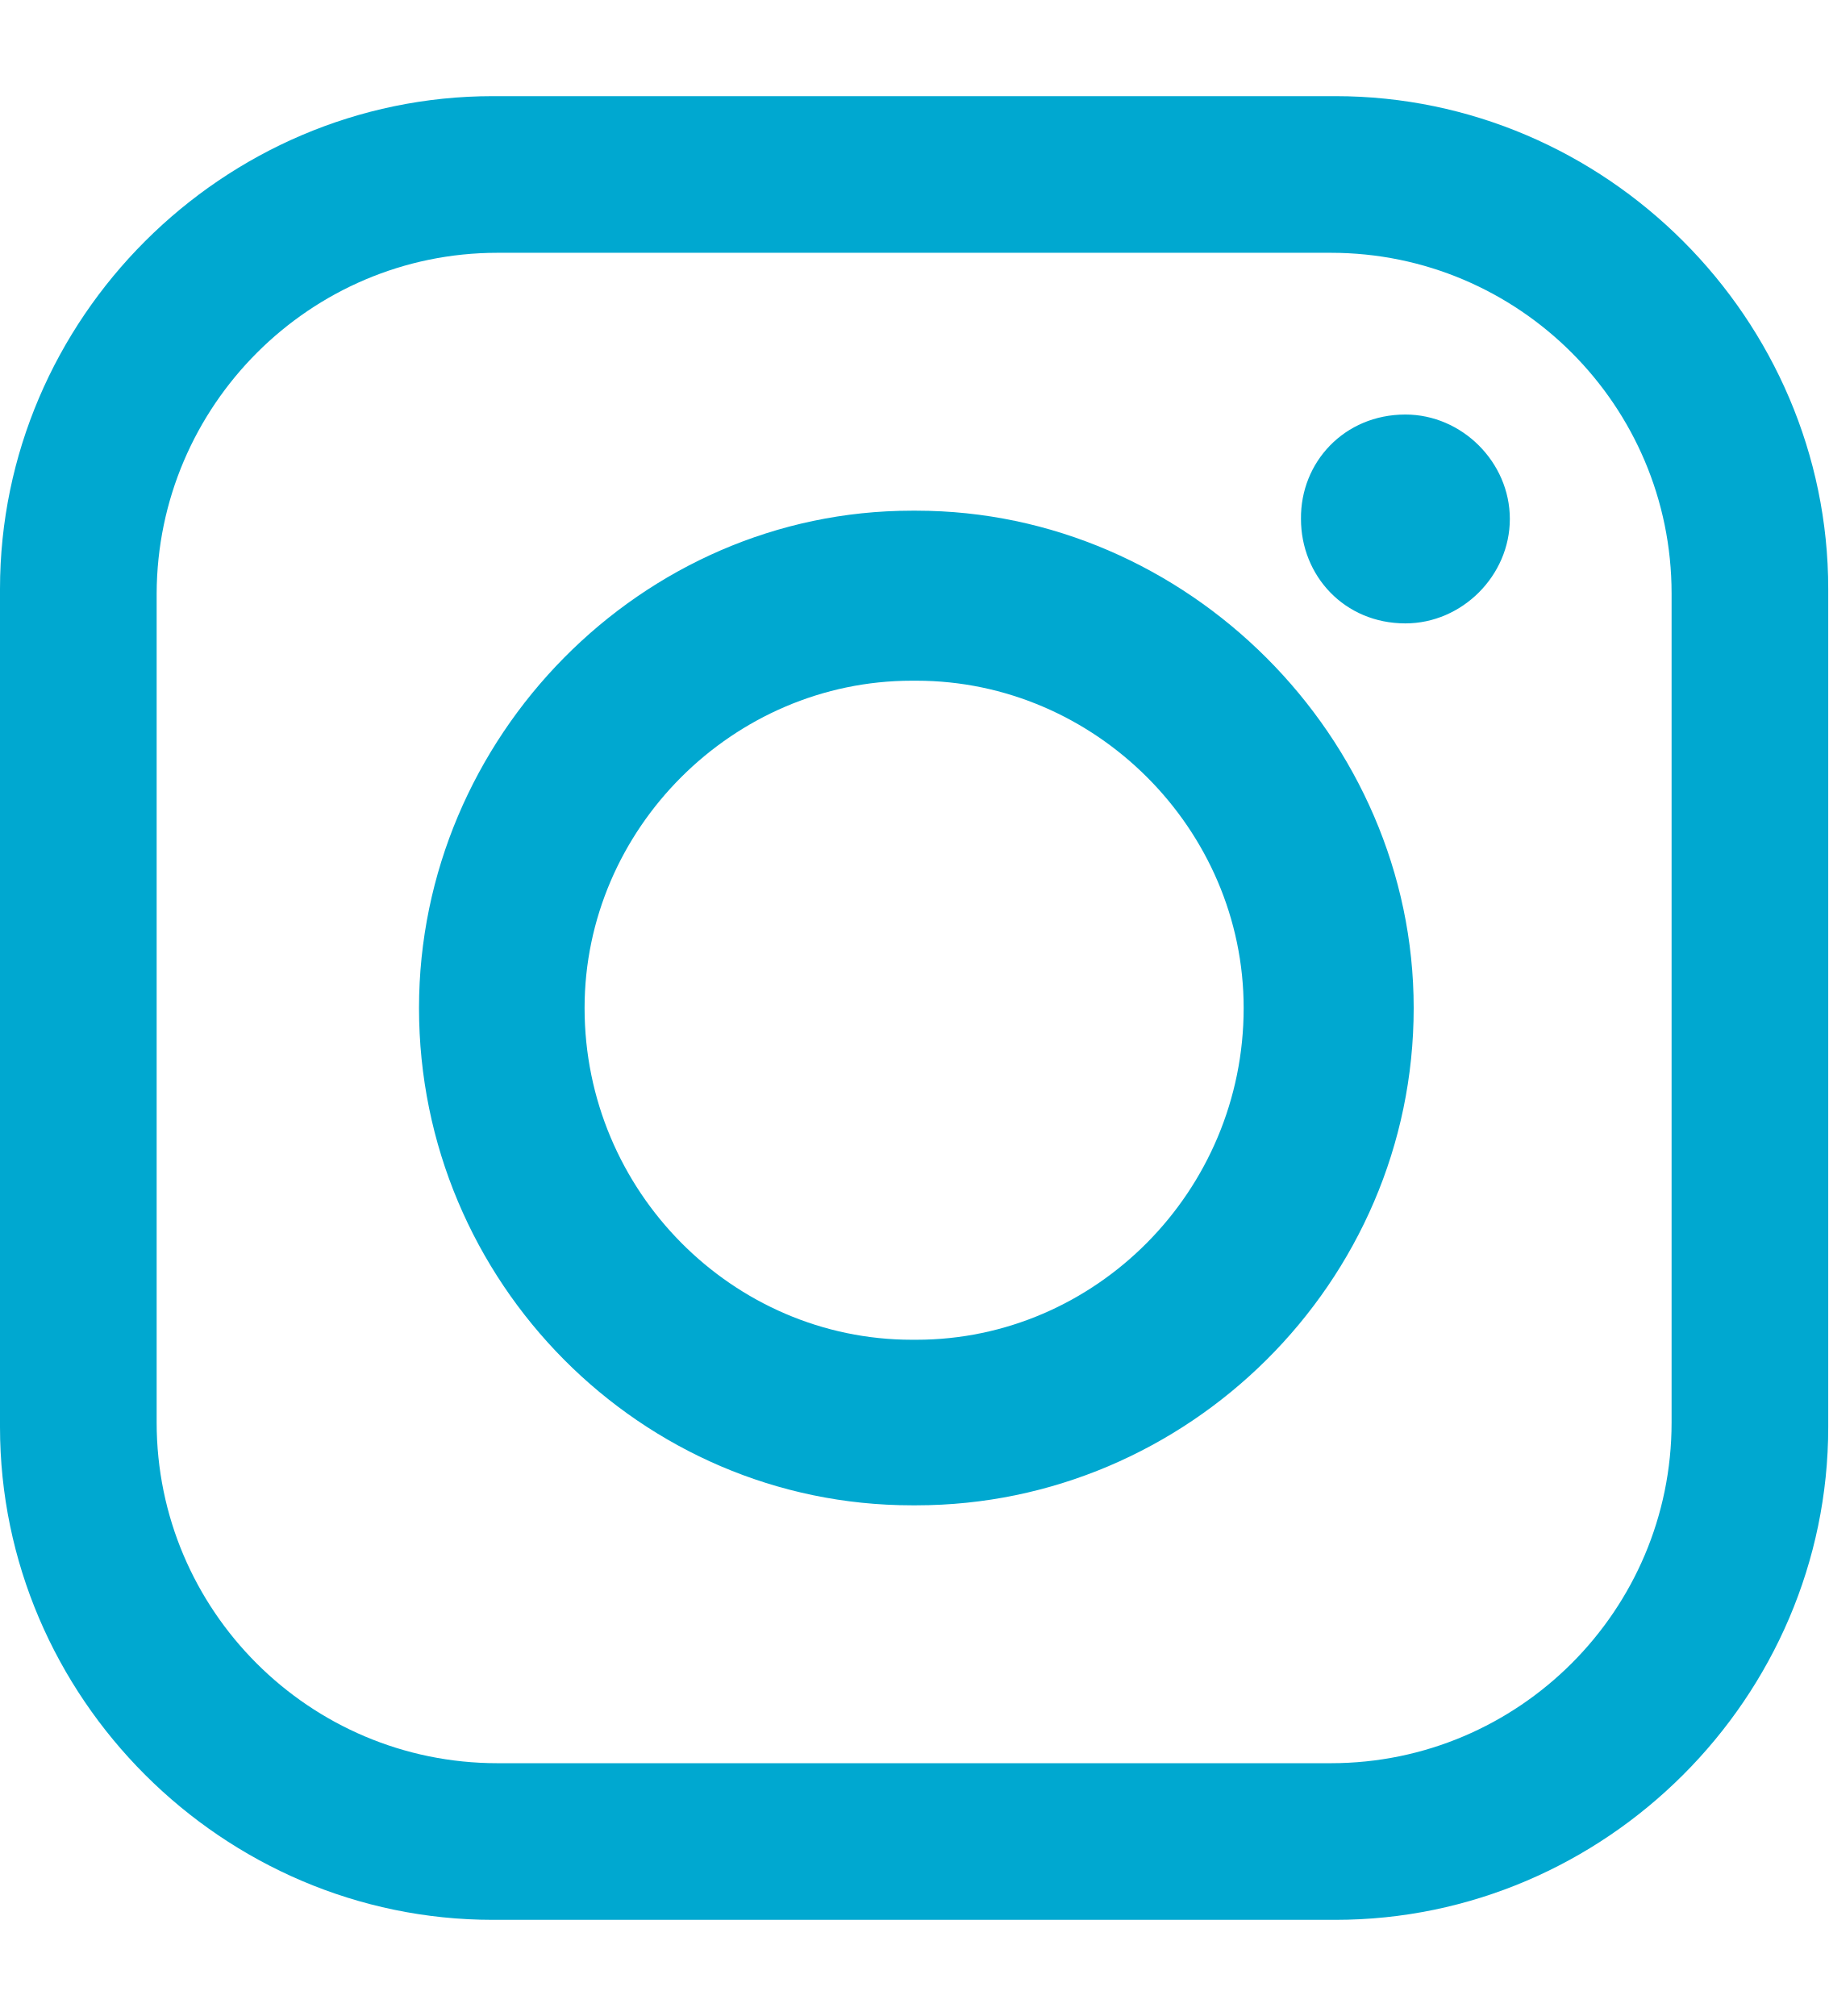
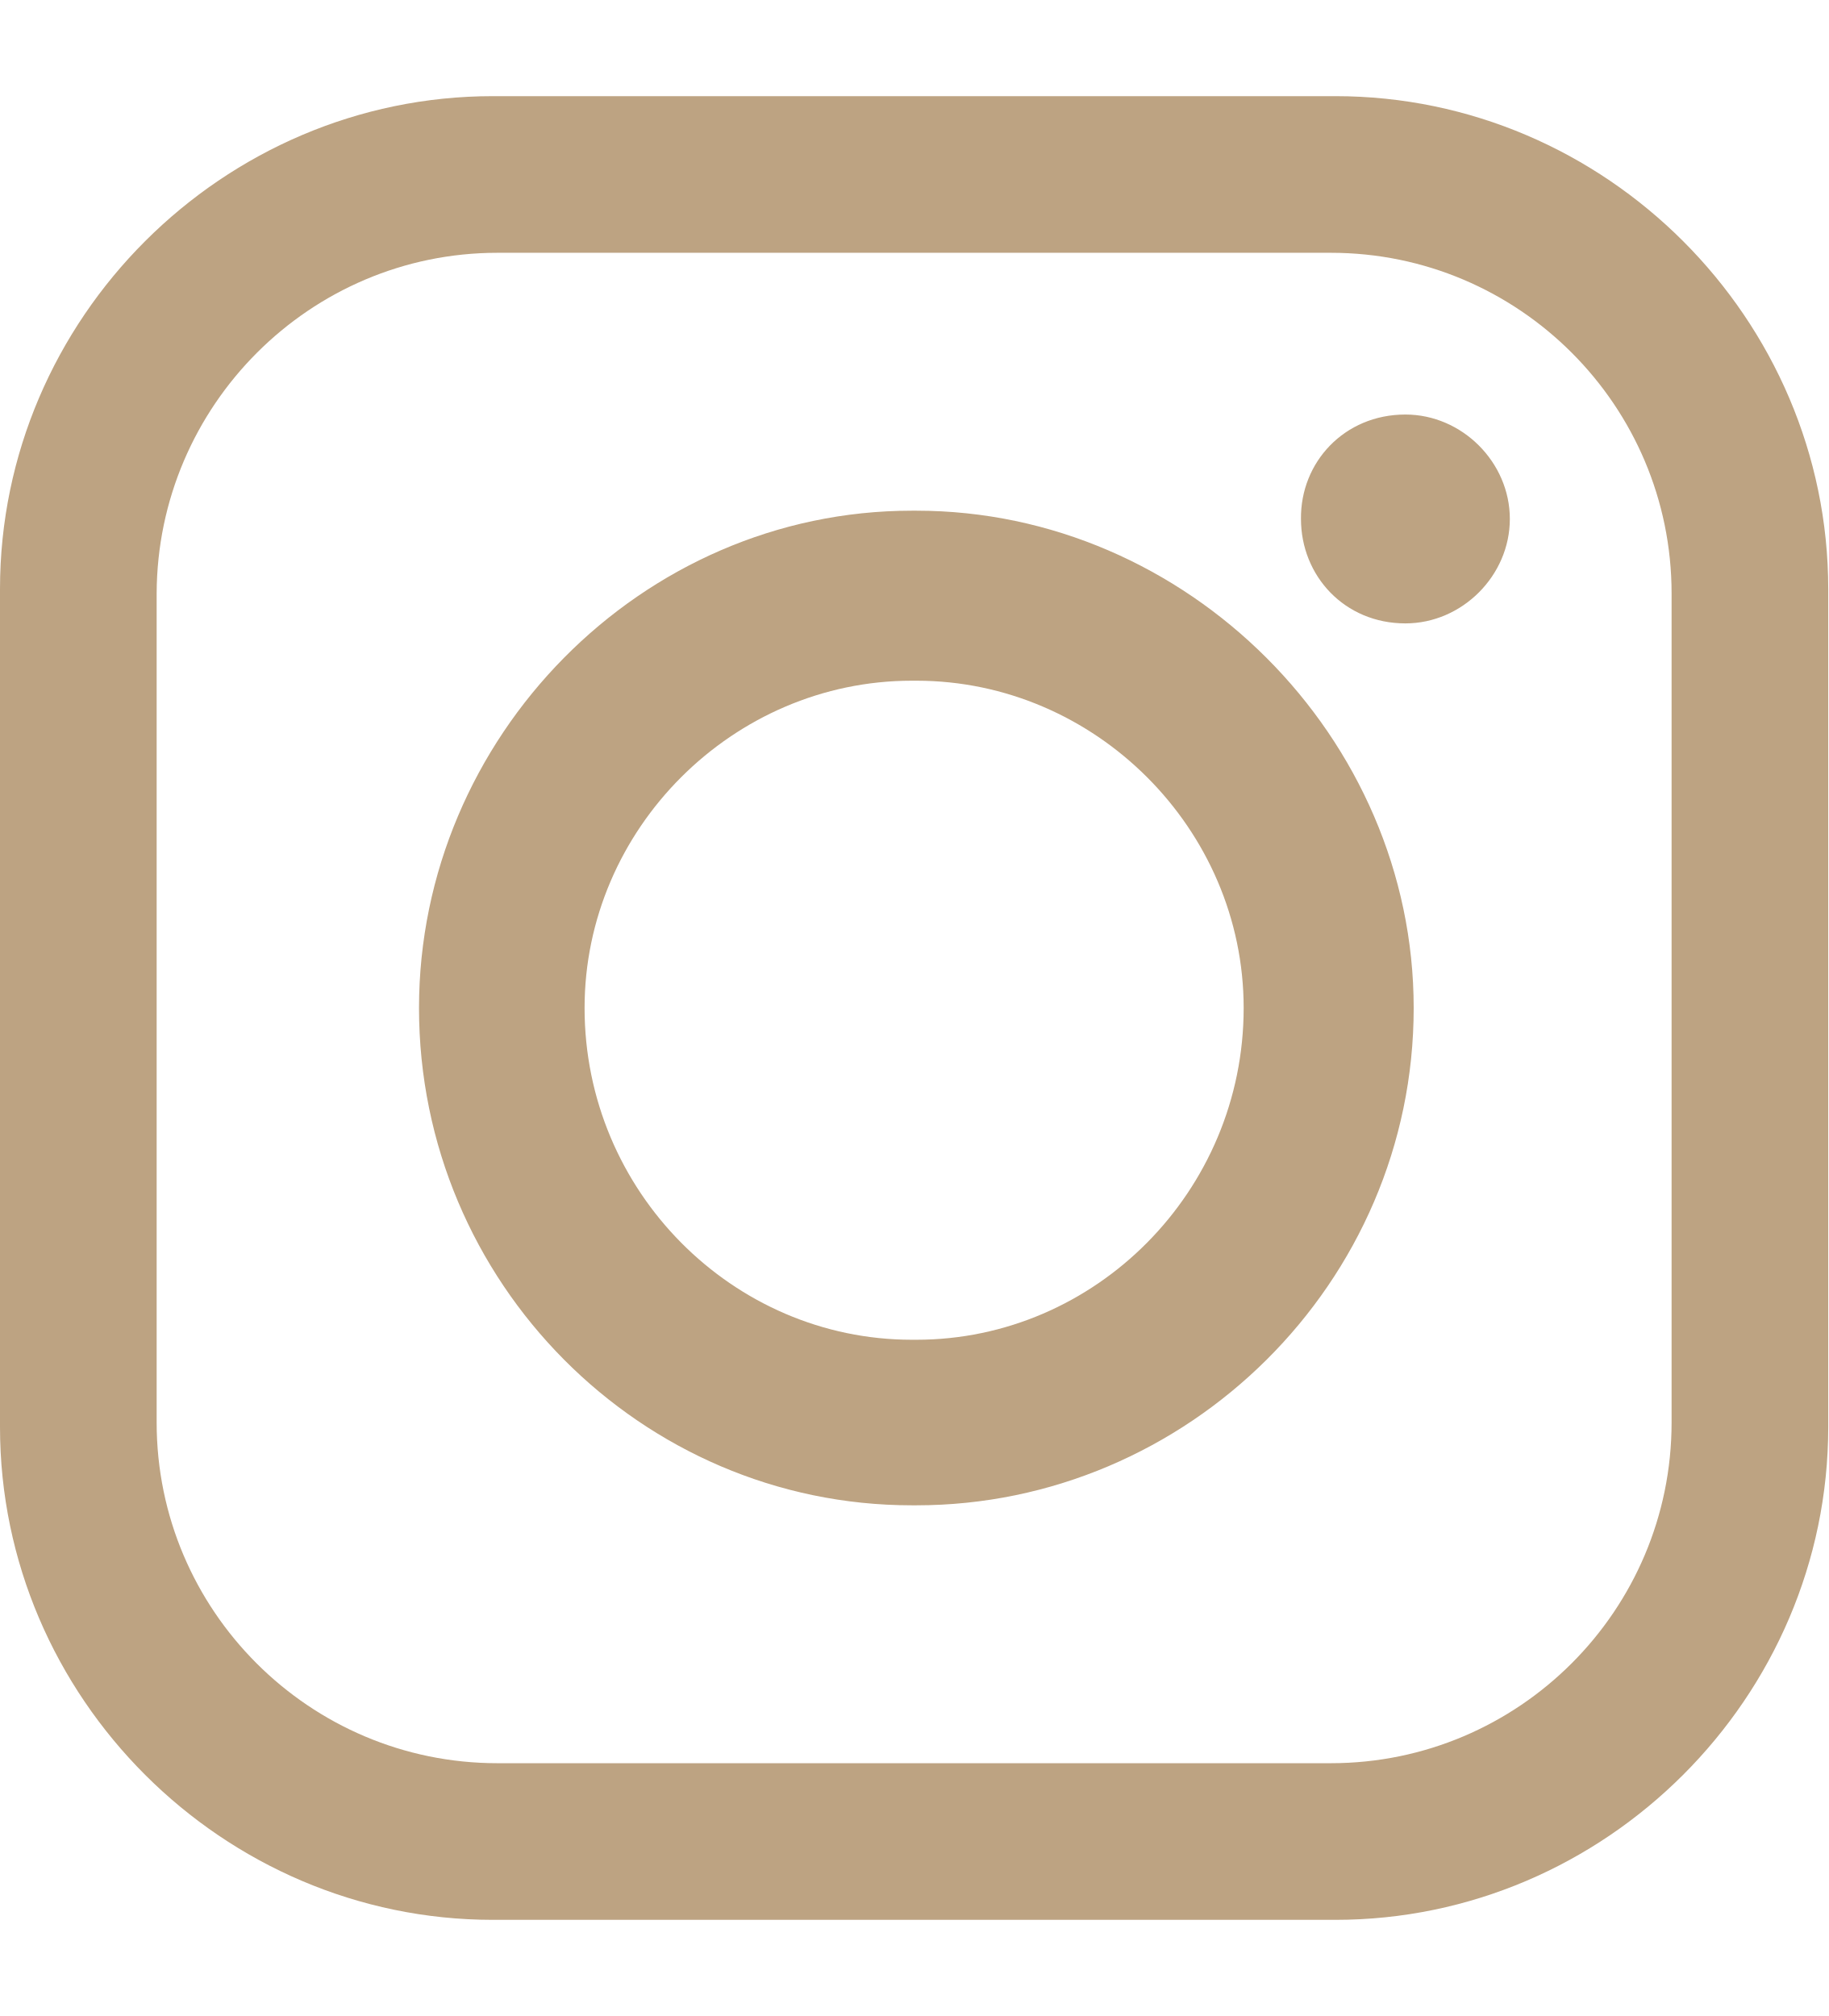
<svg xmlns="http://www.w3.org/2000/svg" width="287.1" height="316.6" viewBox="0 0 287.1 316.6">
-   <style>.st0{display:none}.st1{display:inline}.st2{fill-rule:evenodd;clip-rule:evenodd;fill:#00a8d0}</style>
+   <style>.st0{display:none}.st1{display:inline}.st2{fill-rule:evenodd;clip-rule:evenodd;fill:#bda382}</style>
  <g id="Ebene_1" class="st0">
    <g id="XMLID_6_" class="st1">
      <path id="XMLID_147_" class="st2" d="M110.5 316.6h61.3V175.1h45.3l9.1-57.2h-54.4V74.7c0-16 15.3-25.1 30-25.1h26.5V2.2L180.9.1c-45.3-2.8-70.4 32.8-70.4 75.3V118H58.9v57.2h51.6v141.4z" />
    </g>
  </g>
  <g id="Ebene_2">
    <g id="XMLID_8_">
      <path id="XMLID_3_" class="st2" d="M77.4 15.1h132.3c42.5 0 77.4 35 77.4 77.4v131.6c0 42.5-35 77.4-77.4 77.4H77.4C35 301.5 0 266.6 0 224.1V92.5C0 50 35 15.1 77.4 15.1zm143.3 50c8.9 0 16.4 7.5 16.4 16.4 0 8.9-7.5 16.4-16.4 16.4-9.6 0-16.4-7.5-16.4-16.4-.1-8.9 6.8-16.4 16.4-16.4zm-77.5 15.1h.7c42.5 0 78.1 35.6 78.1 78.1 0 43.2-35.6 78.1-78.1 78.1h-.7c-42.5 0-77.4-35-77.4-78.1 0-42.5 34.9-78.1 77.4-78.1zm0 26.7h.7c28.1 0 51.4 23.3 51.4 51.4 0 28.8-23.3 52.1-51.4 52.1h-.7c-28.1 0-51.4-23.3-51.4-52.1 0-28.1 23.3-51.4 51.4-51.4zM78.1 39.7H209c29.5 0 53.5 24 53.5 53.5v130.2c0 29.5-24 53.5-53.5 53.5H78.1c-29.5 0-53.5-24-53.5-53.5V93.2c.1-29.5 24.1-53.5 53.5-53.5z" />
    </g>
  </g>
  <g id="Ebene_3" class="st0">
    <g id="XMLID_189_" class="st1">
      <path id="XMLID_73_" class="st2" d="M23.9 144.7c61.9-25.9 136.7-62.8 201.5-87.8 59.9-21.9 58.9-16 49.9 43.9-7 47.9-15 95.8-22.9 143.7-3 22.9-15 34.9-39.9 20.9l-77.8-54.9c-11-9-8-16 1-24.9l71.8-67.8c19-19 10-25.9-12-11l-98.8 66.8c-14 10-28.9 10-44.9 5l-33.9-12c-21.9-7.9-4.9-16.9 6-21.9z" />
    </g>
  </g>
</svg>
